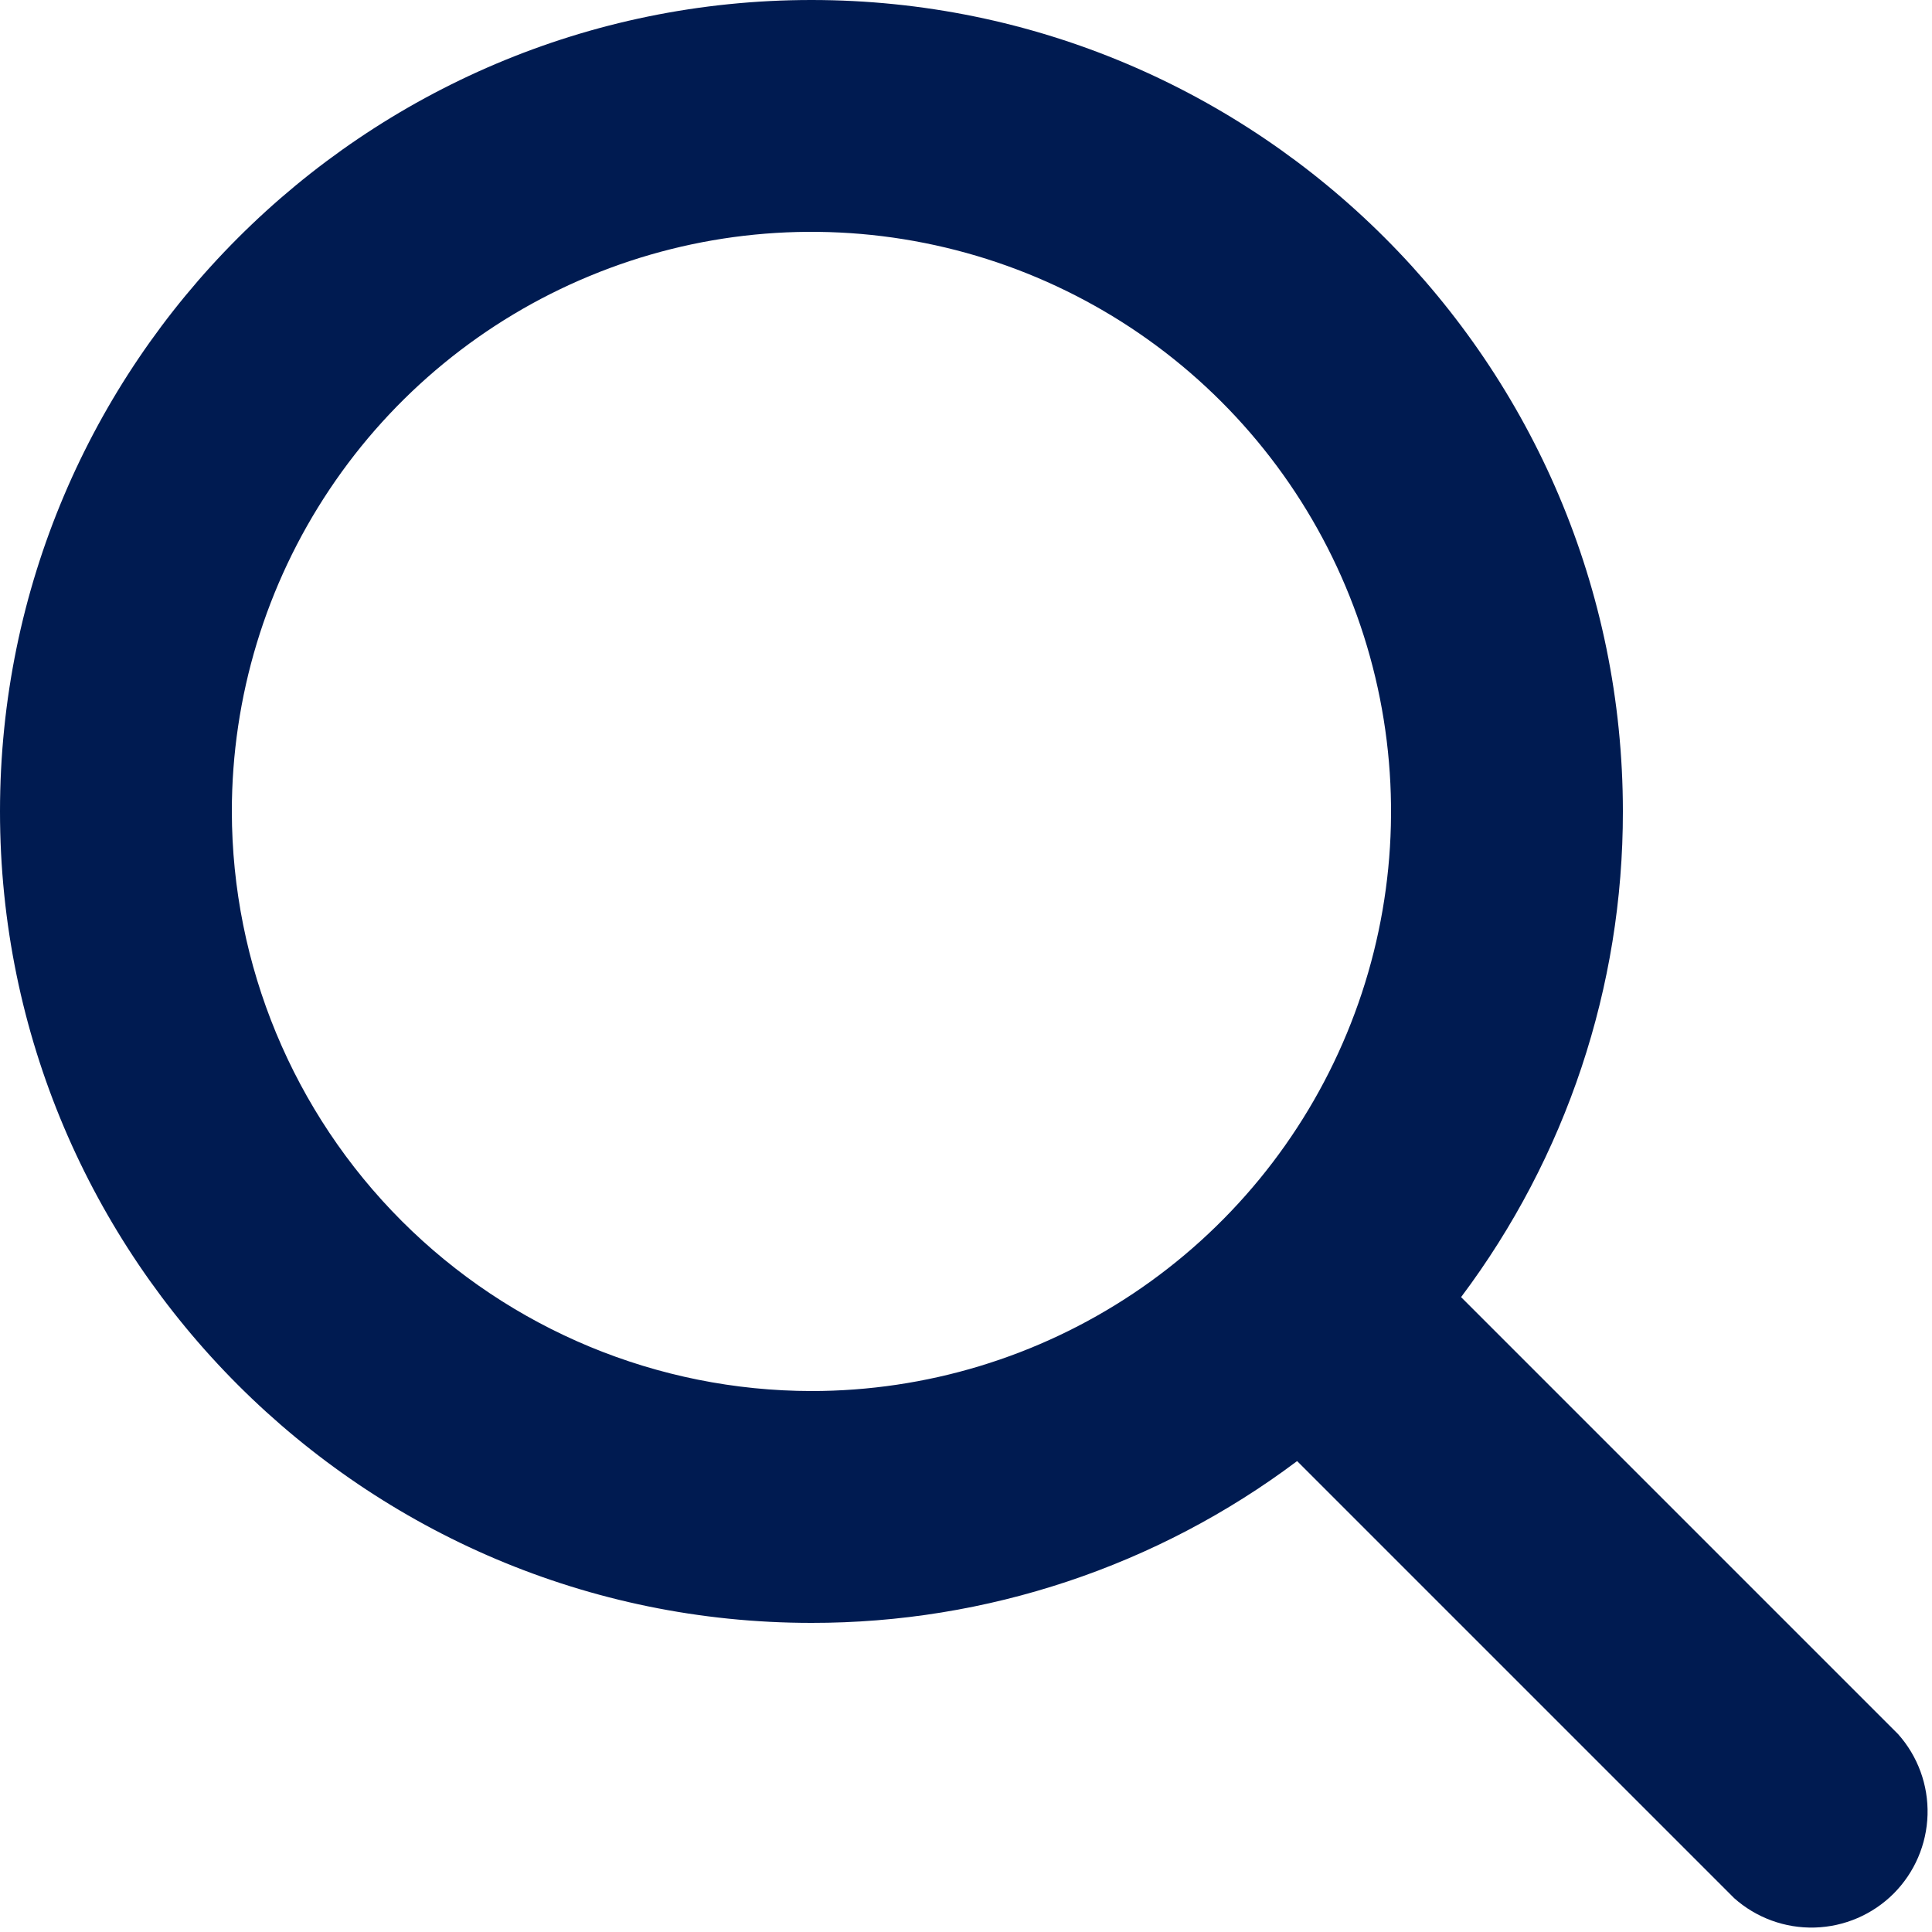
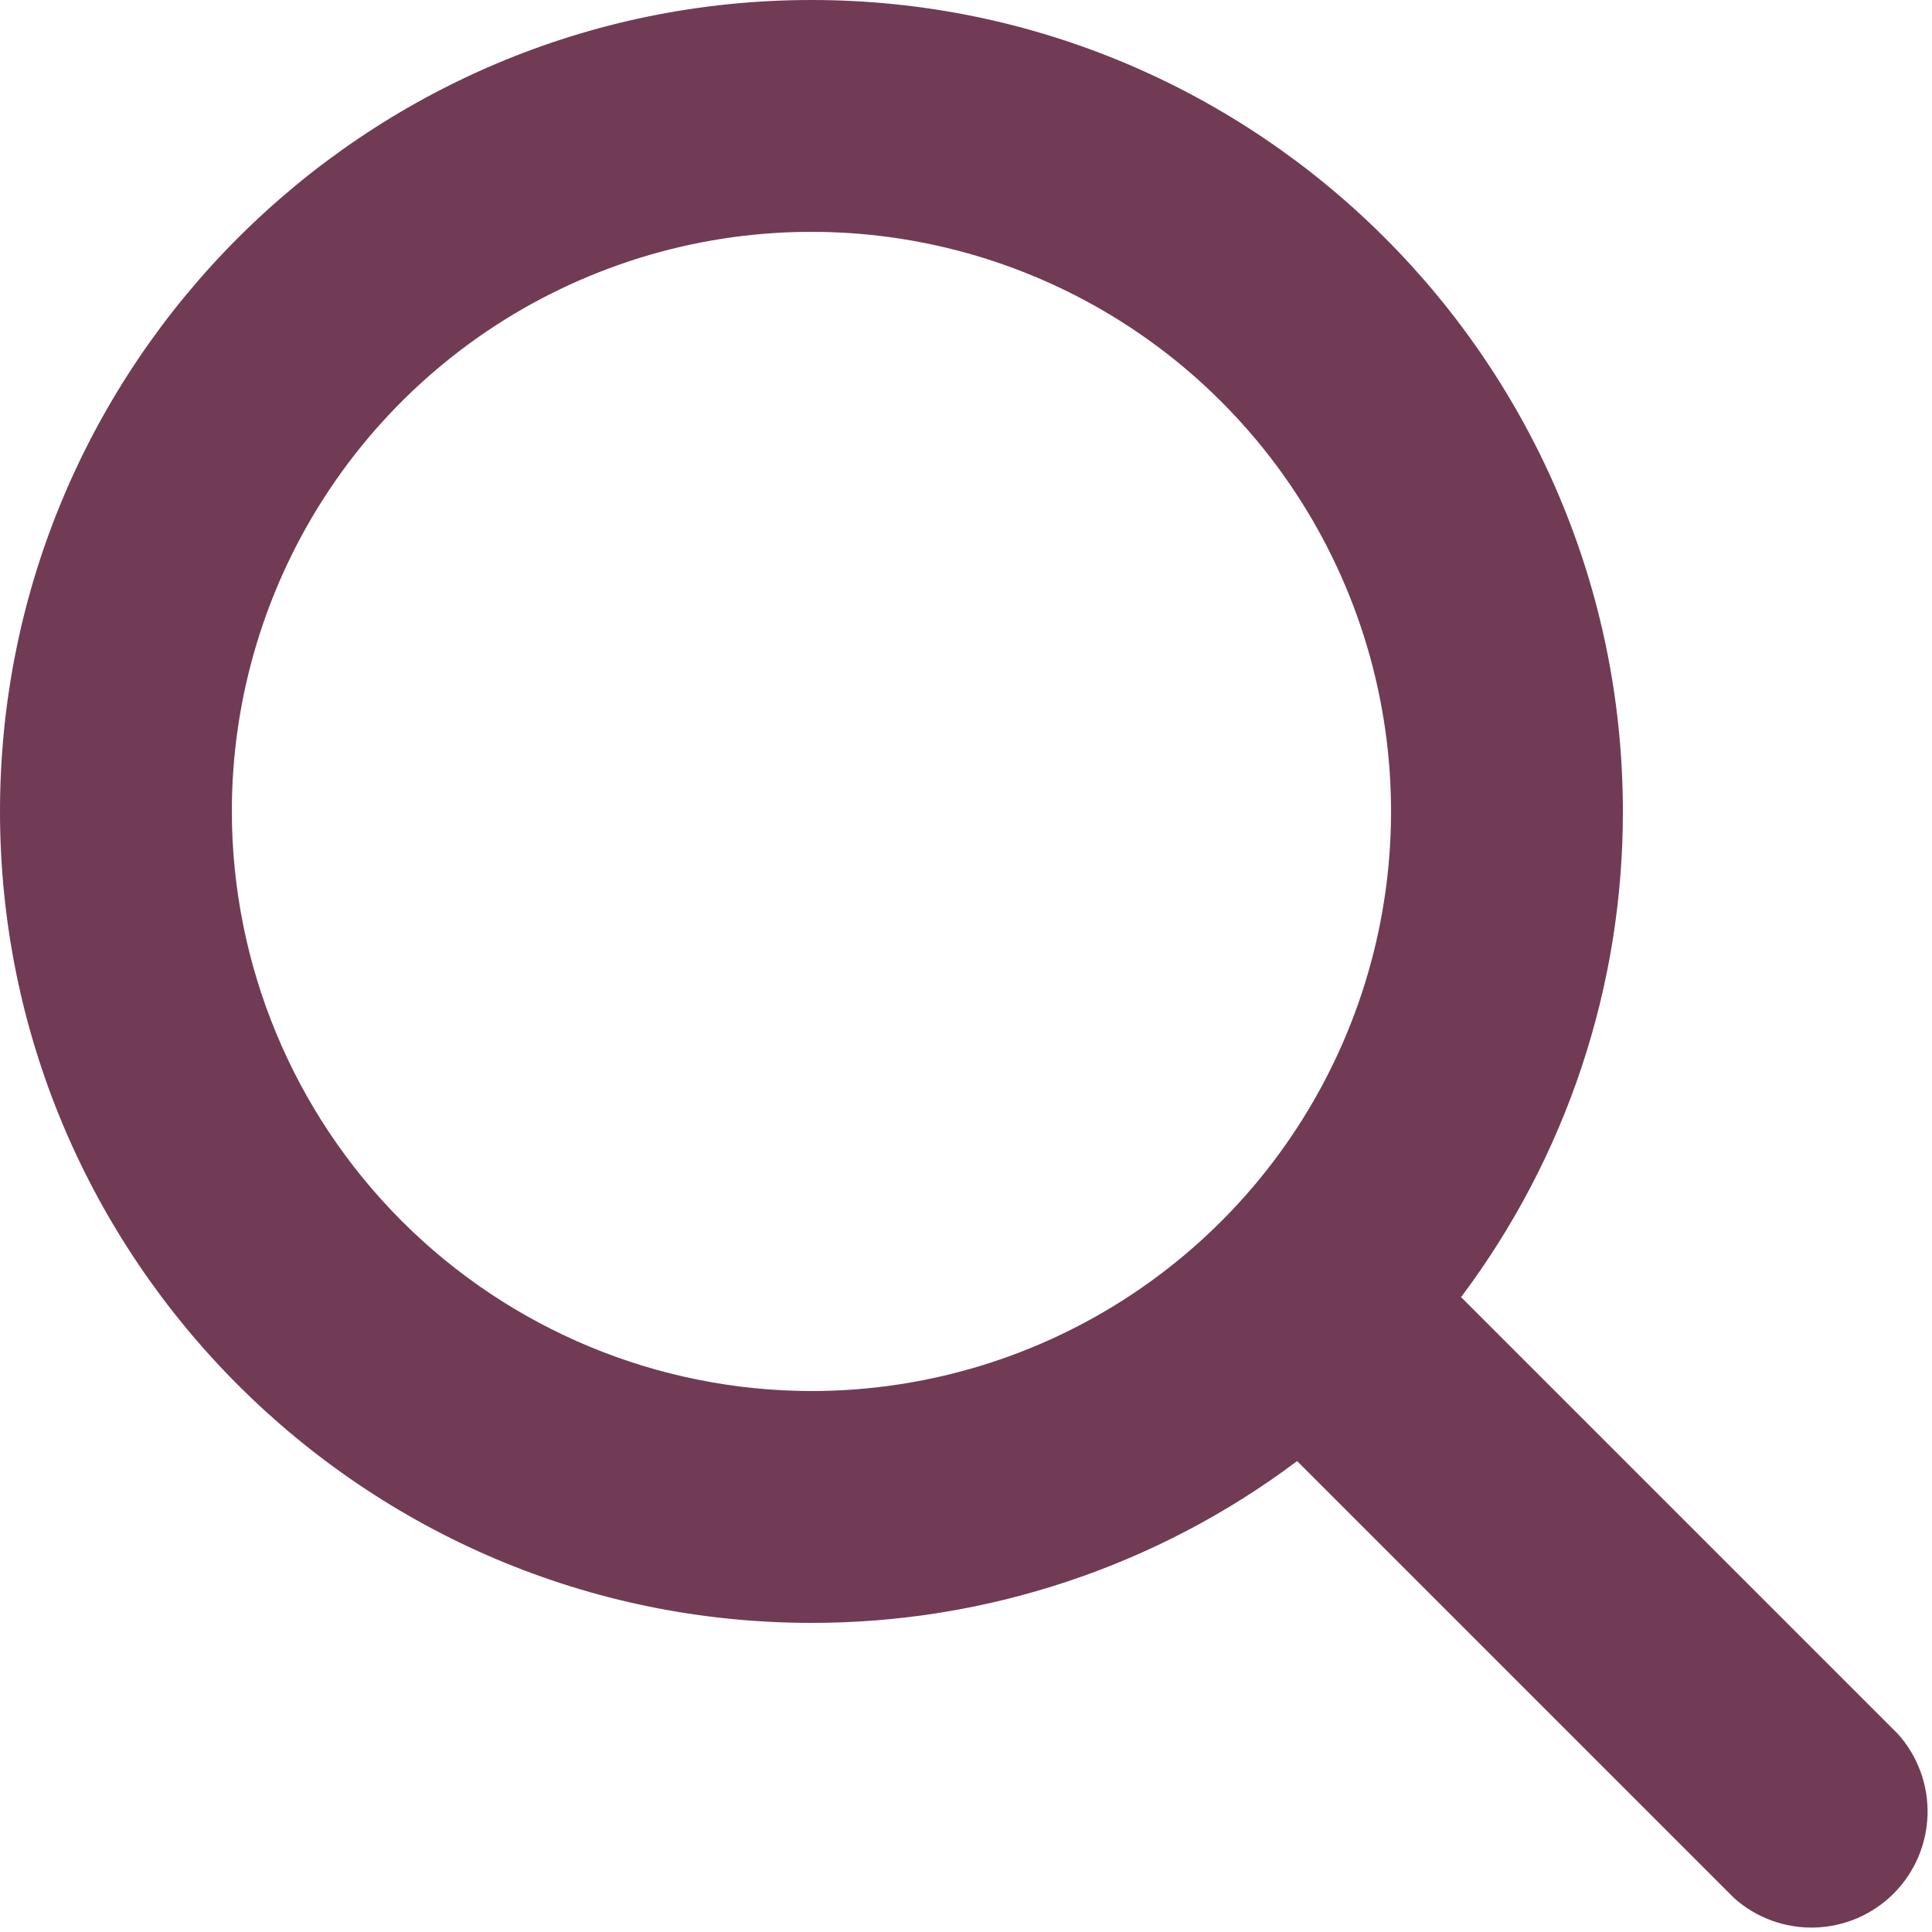
<svg xmlns="http://www.w3.org/2000/svg" width="39" height="39" viewBox="0 0 39 39" fill="none">
-   <path d="M38.315 35.005L29.494 26.184C31.617 23.357 32.764 19.916 32.76 16.38C32.76 7.348 25.412 0 16.38 0C7.348 0 0 7.348 0 16.38C0 25.412 7.348 32.76 16.38 32.76C19.916 32.764 23.357 31.617 26.184 29.494L35.005 38.315C35.452 38.714 36.034 38.927 36.633 38.91C37.232 38.893 37.801 38.648 38.225 38.225C38.648 37.801 38.893 37.232 38.91 36.633C38.927 36.034 38.714 35.452 38.315 35.005ZM4.68 16.38C4.68 14.066 5.366 11.804 6.652 9.88C7.937 7.956 9.765 6.456 11.903 5.571C14.04 4.685 16.393 4.453 18.663 4.905C20.932 5.356 23.017 6.471 24.653 8.107C26.289 9.743 27.404 11.828 27.855 14.097C28.307 16.367 28.075 18.72 27.189 20.857C26.304 22.995 24.804 24.823 22.88 26.108C20.956 27.394 18.694 28.08 16.38 28.08C13.278 28.076 10.304 26.842 8.111 24.649C5.918 22.456 4.684 19.482 4.68 16.38Z" fill="#001B51" />
+   <path d="M38.315 35.005L29.494 26.184C31.617 23.357 32.764 19.916 32.76 16.38C32.76 7.348 25.412 0 16.38 0C7.348 0 0 7.348 0 16.38C0 25.412 7.348 32.76 16.38 32.76C19.916 32.764 23.357 31.617 26.184 29.494L35.005 38.315C35.452 38.714 36.034 38.927 36.633 38.91C37.232 38.893 37.801 38.648 38.225 38.225C38.648 37.801 38.893 37.232 38.91 36.633C38.927 36.034 38.714 35.452 38.315 35.005ZM4.68 16.38C4.68 14.066 5.366 11.804 6.652 9.88C7.937 7.956 9.765 6.456 11.903 5.571C14.04 4.685 16.393 4.453 18.663 4.905C20.932 5.356 23.017 6.471 24.653 8.107C26.289 9.743 27.404 11.828 27.855 14.097C28.307 16.367 28.075 18.72 27.189 20.857C26.304 22.995 24.804 24.823 22.88 26.108C20.956 27.394 18.694 28.08 16.38 28.08C13.278 28.076 10.304 26.842 8.111 24.649C5.918 22.456 4.684 19.482 4.68 16.38Z" fill="#713b55" />
</svg>
